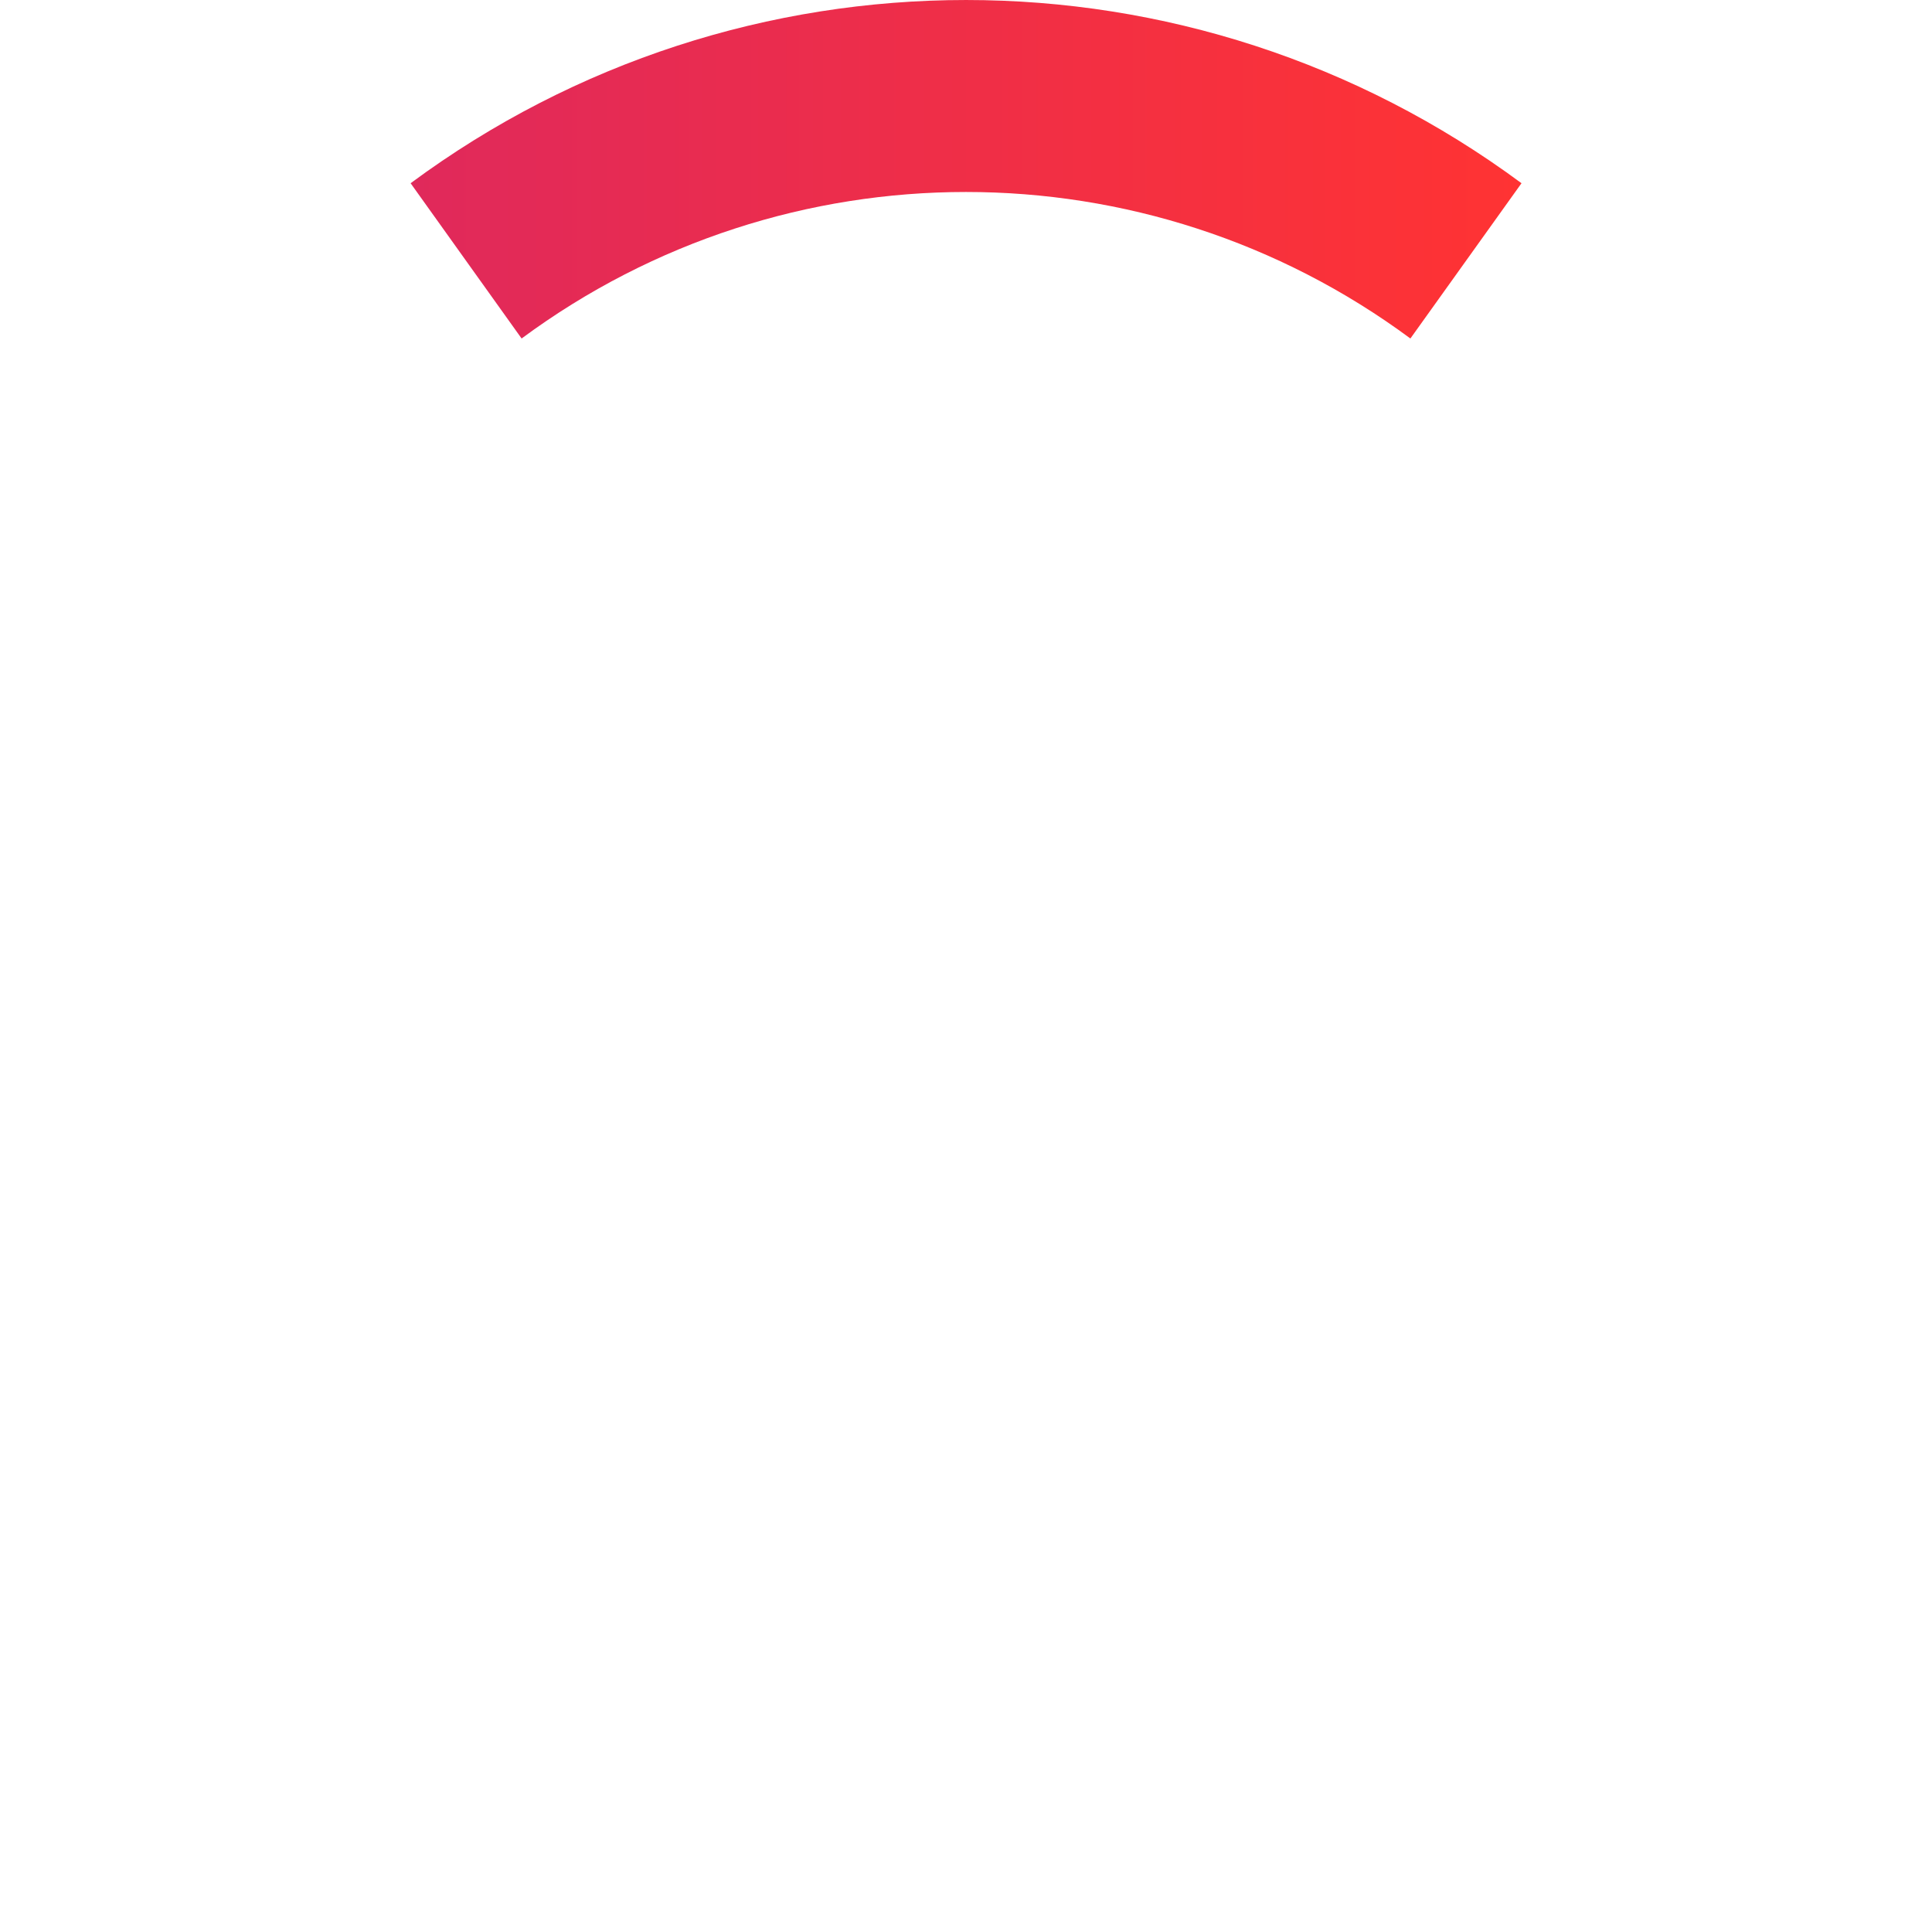
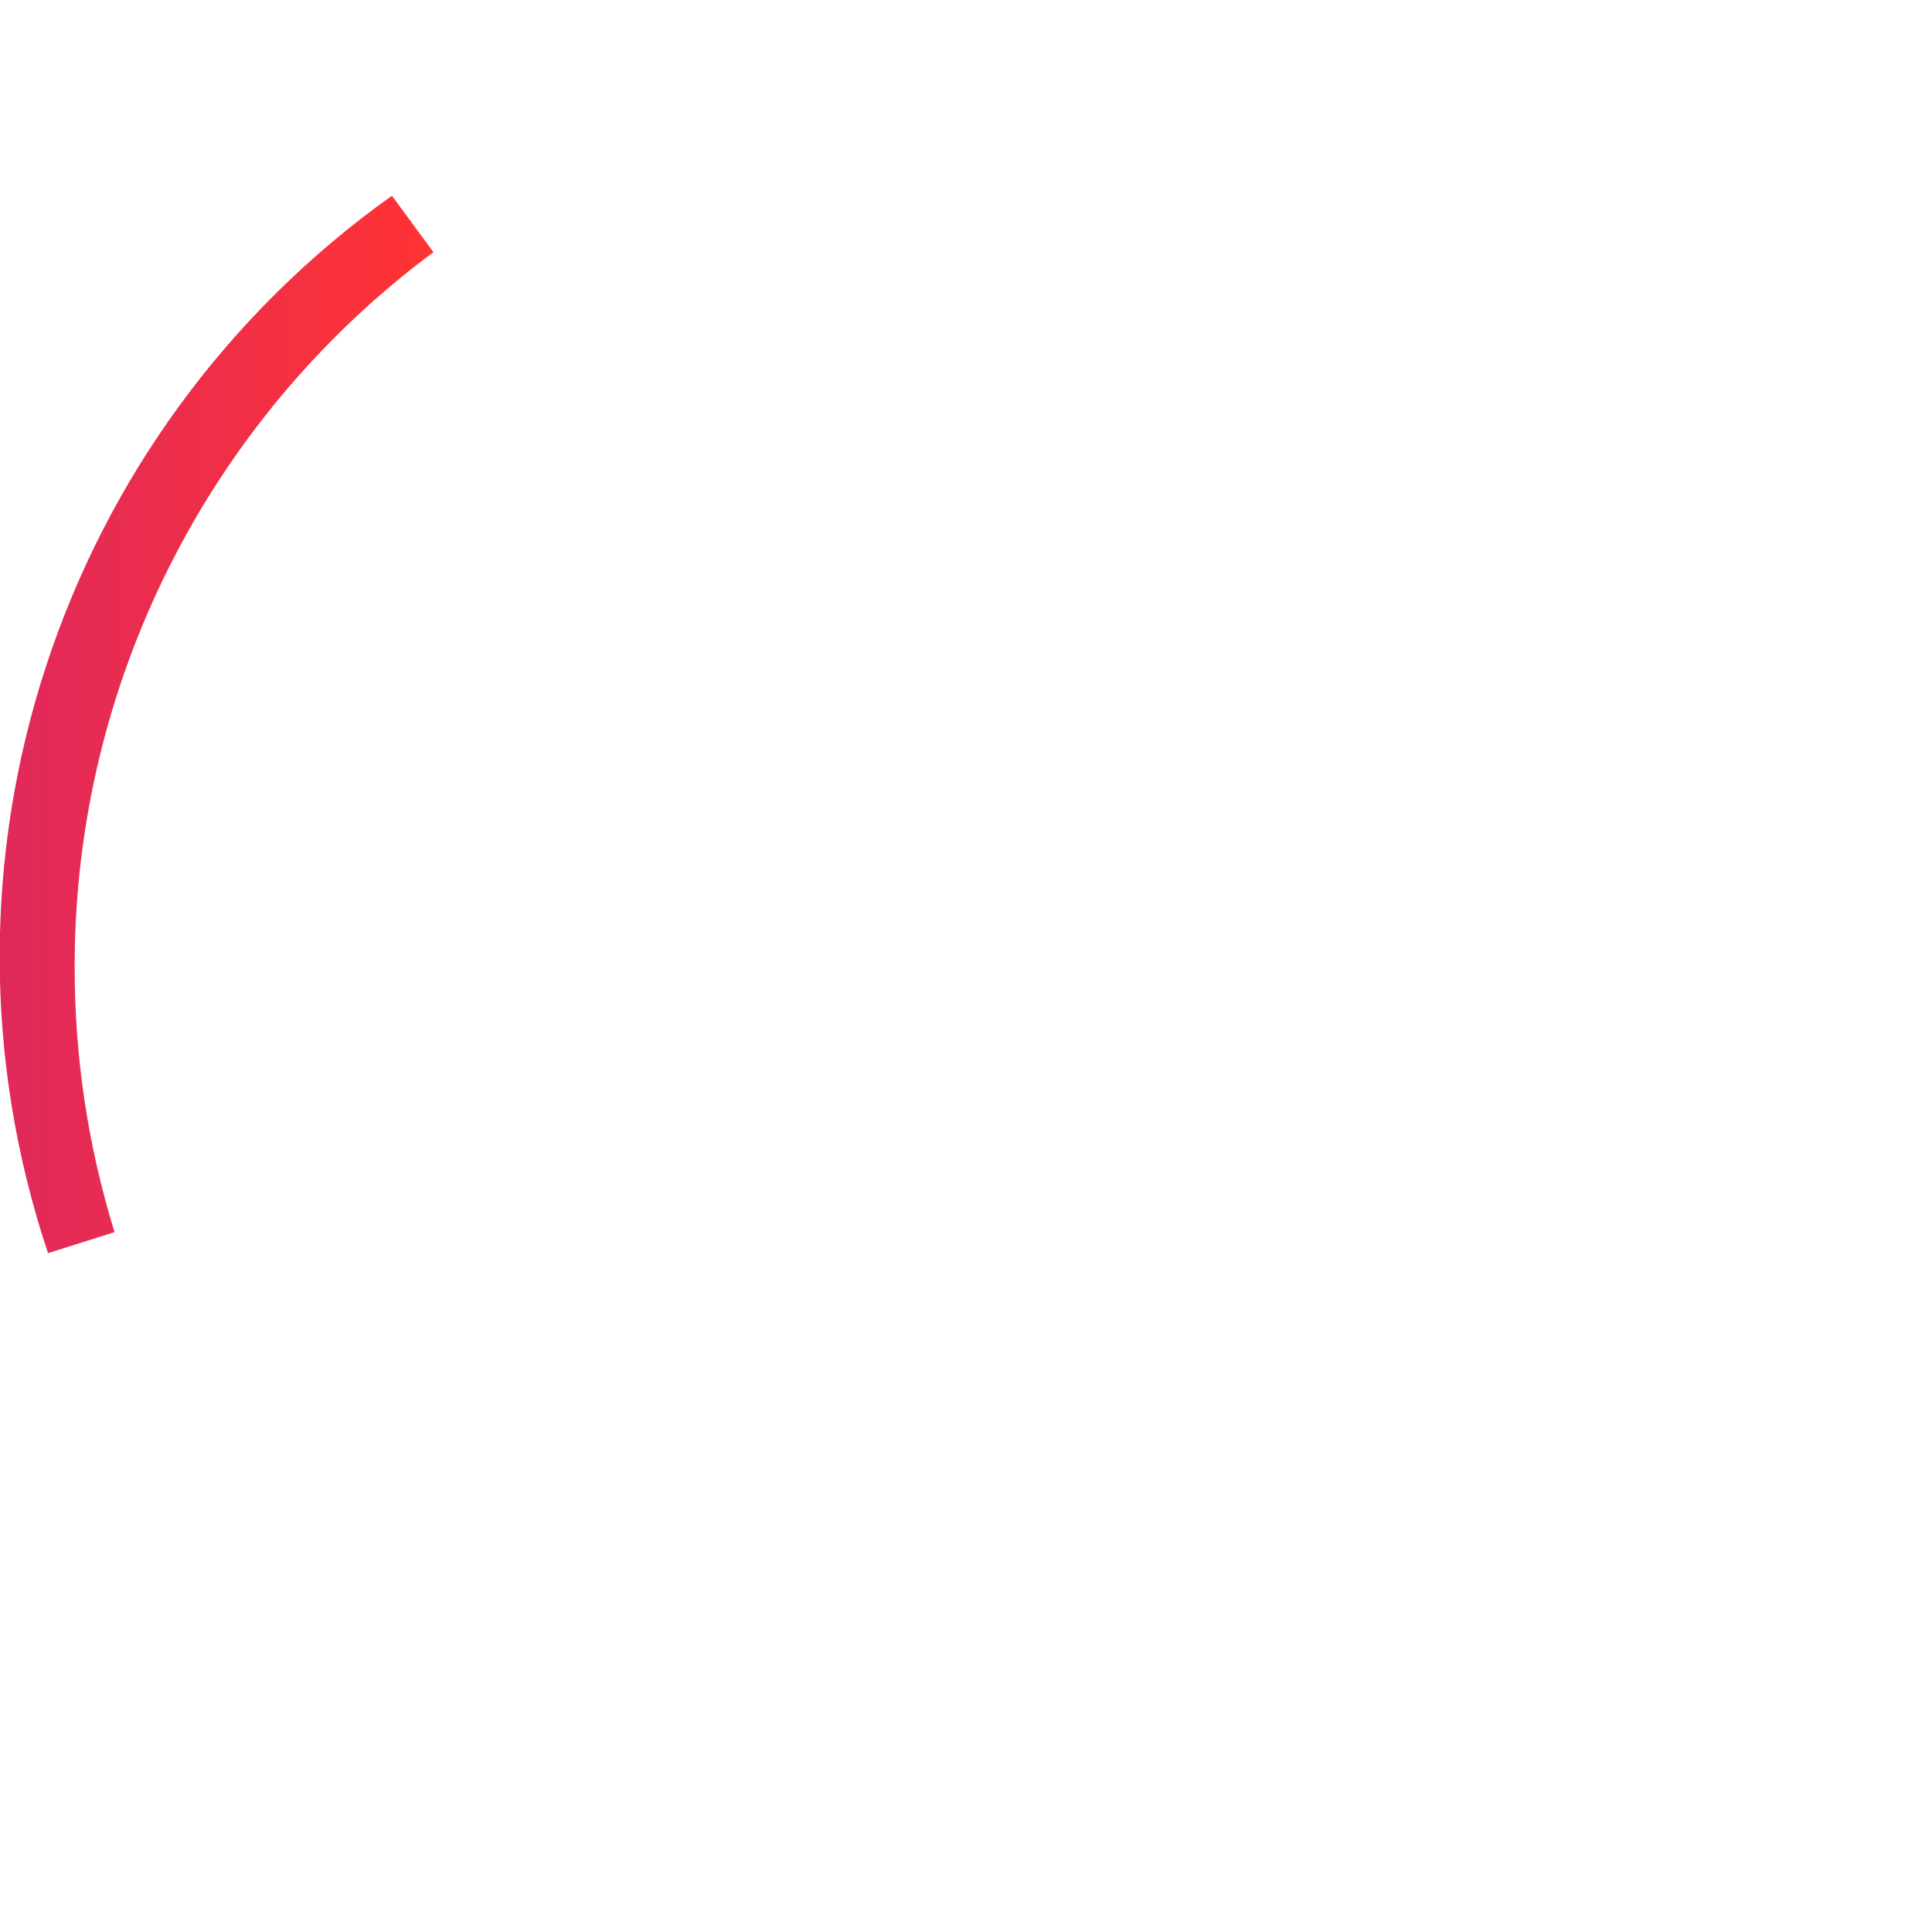
- <svg xmlns="http://www.w3.org/2000/svg" viewBox="0 0 161.01 161.01">
+ <svg xmlns="http://www.w3.org/2000/svg" viewBox="0 0 160.91 160.91">
  <defs>
-     <linearGradient id="e" x1="34.22" y1="14.11" x2="126.8" y2="14.11" gradientUnits="userSpaceOnUse">
+     <linearGradient id="A5" y1="60.35" x2="36.1" y2="60.35" gradientUnits="userSpaceOnUse">
      <stop offset="0" stop-color="#e0295b" />
      <stop offset="1" stop-color="#f33" />
    </linearGradient>
  </defs>
-   <circle cx="80.51" cy="80.51" r="80.51" style="fill:none" />
-   <path d="M43.47,28.21a62.27,62.27,0,0,1,74.07,0l9.26-12.94a77.8,77.8,0,0,0-92.58,0Z" style="fill:url(#e)" />
+   <g>
+     <path d="M6.22,80.51A74.06,74.06,0,0,1,36.1,21l-3.46-4.7A77.82,77.82,0,0,0,4,104.37l5.54-1.75A74.38,74.38,0,0,1,6.22,80.51Z" style="fill: url(#A5)" />
+     <rect width="160.91" height="160.91" style="fill: none" />
+   </g>
</svg>
